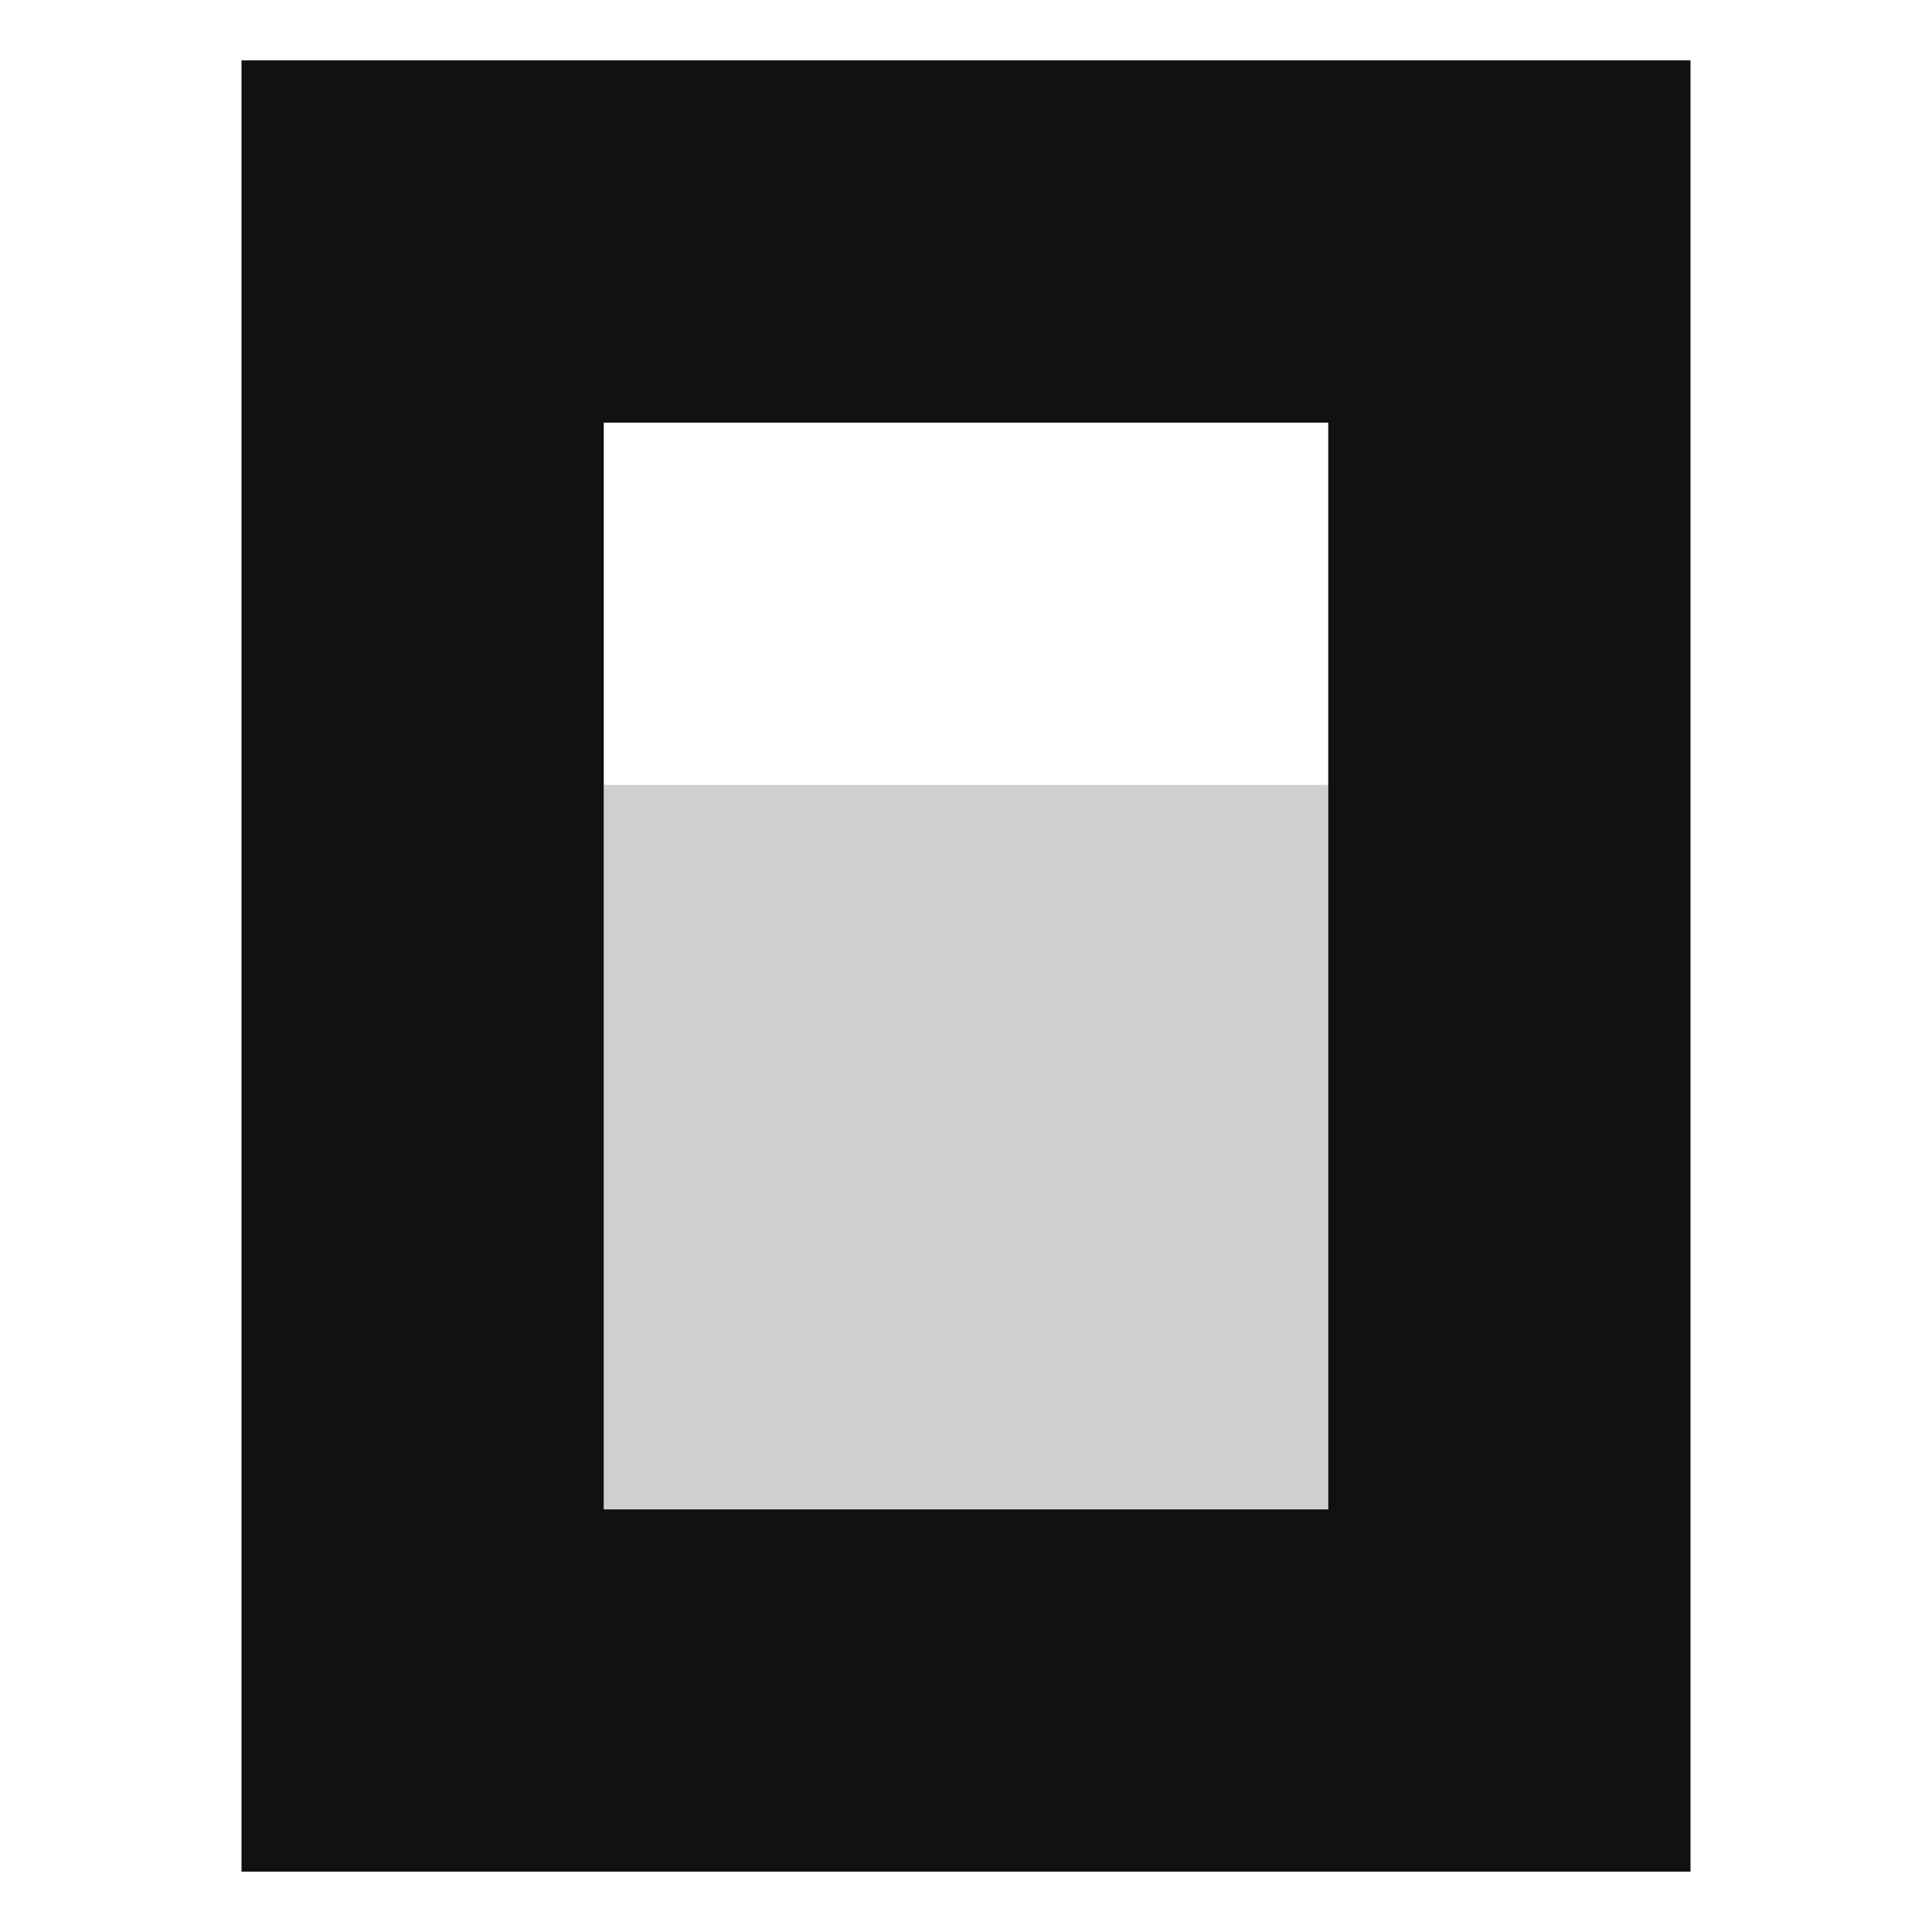
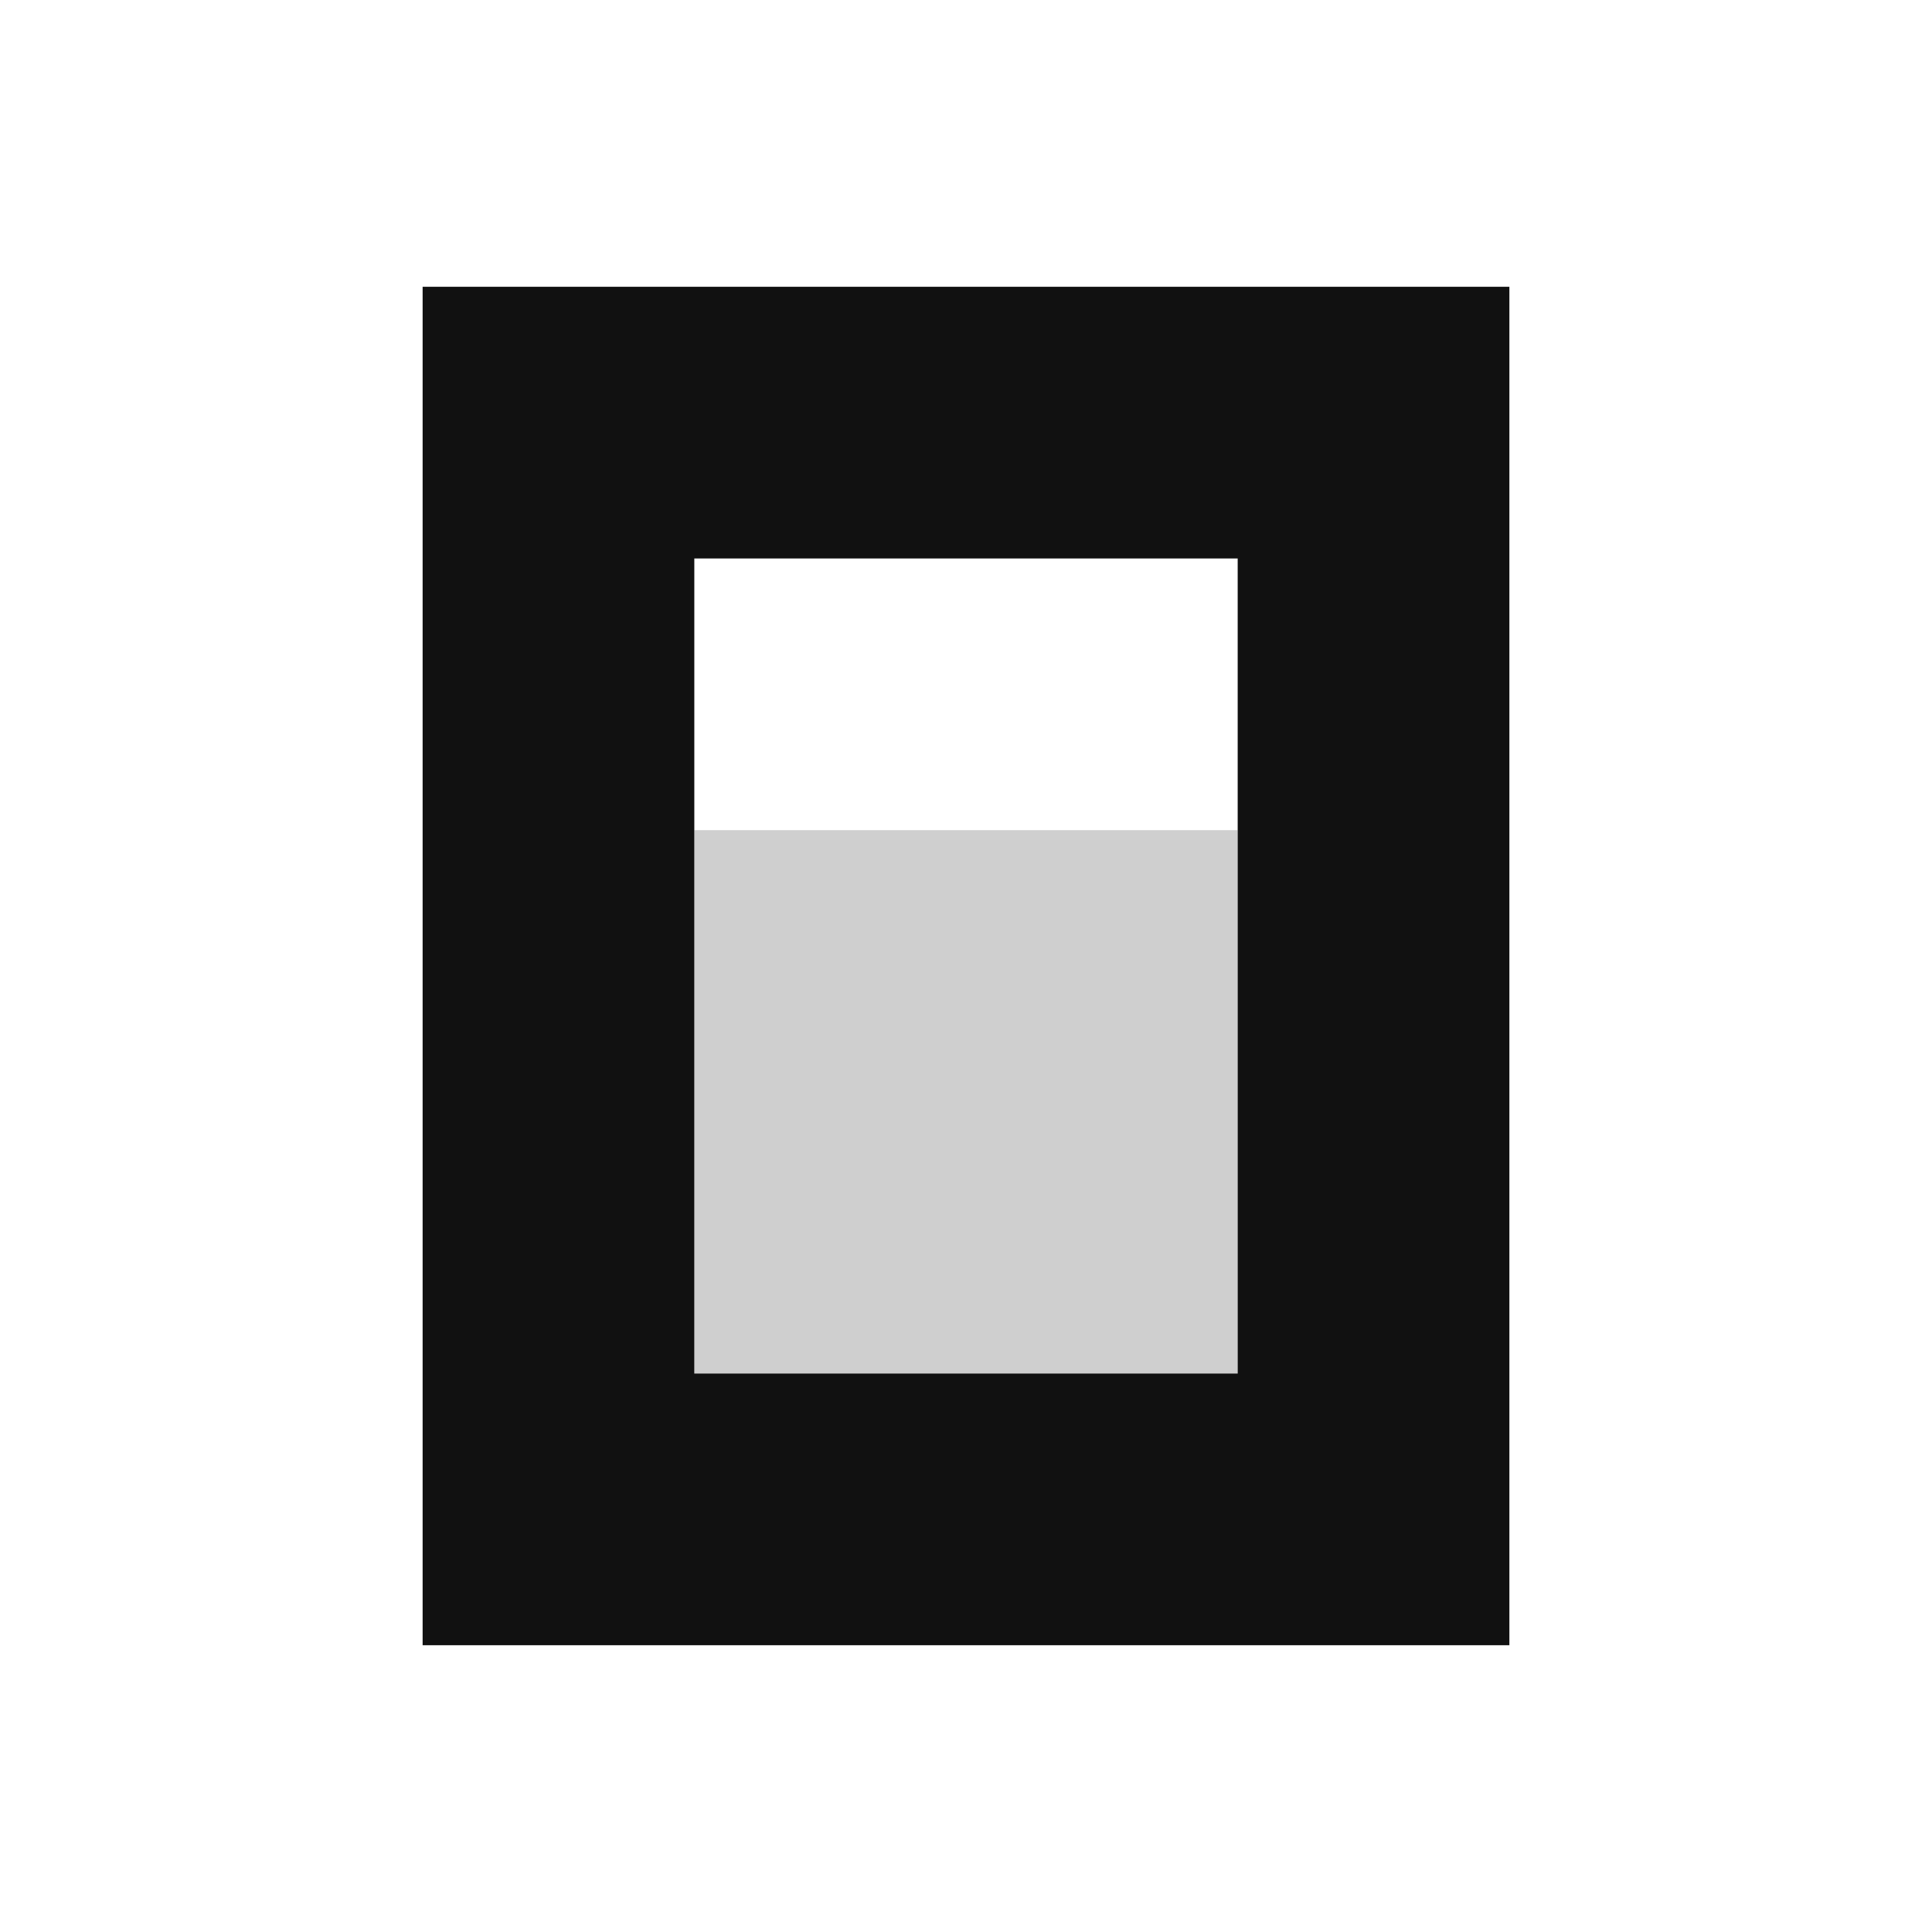
<svg xmlns="http://www.w3.org/2000/svg" viewBox="0 0 64 64" width="64" height="64">
-   <g fill="#111111" transform="translate(8 2) scale(0.2)">
+   <g fill="#111111" transform="translate(14 9.5) scale(0.15)">
    <path d="M180 240H60V120H180V240Z" fill-opacity="0.2" />
    <path d="M180 60H60V240H180V60ZM240 300H0V0H240V300Z" />
  </g>
</svg>
